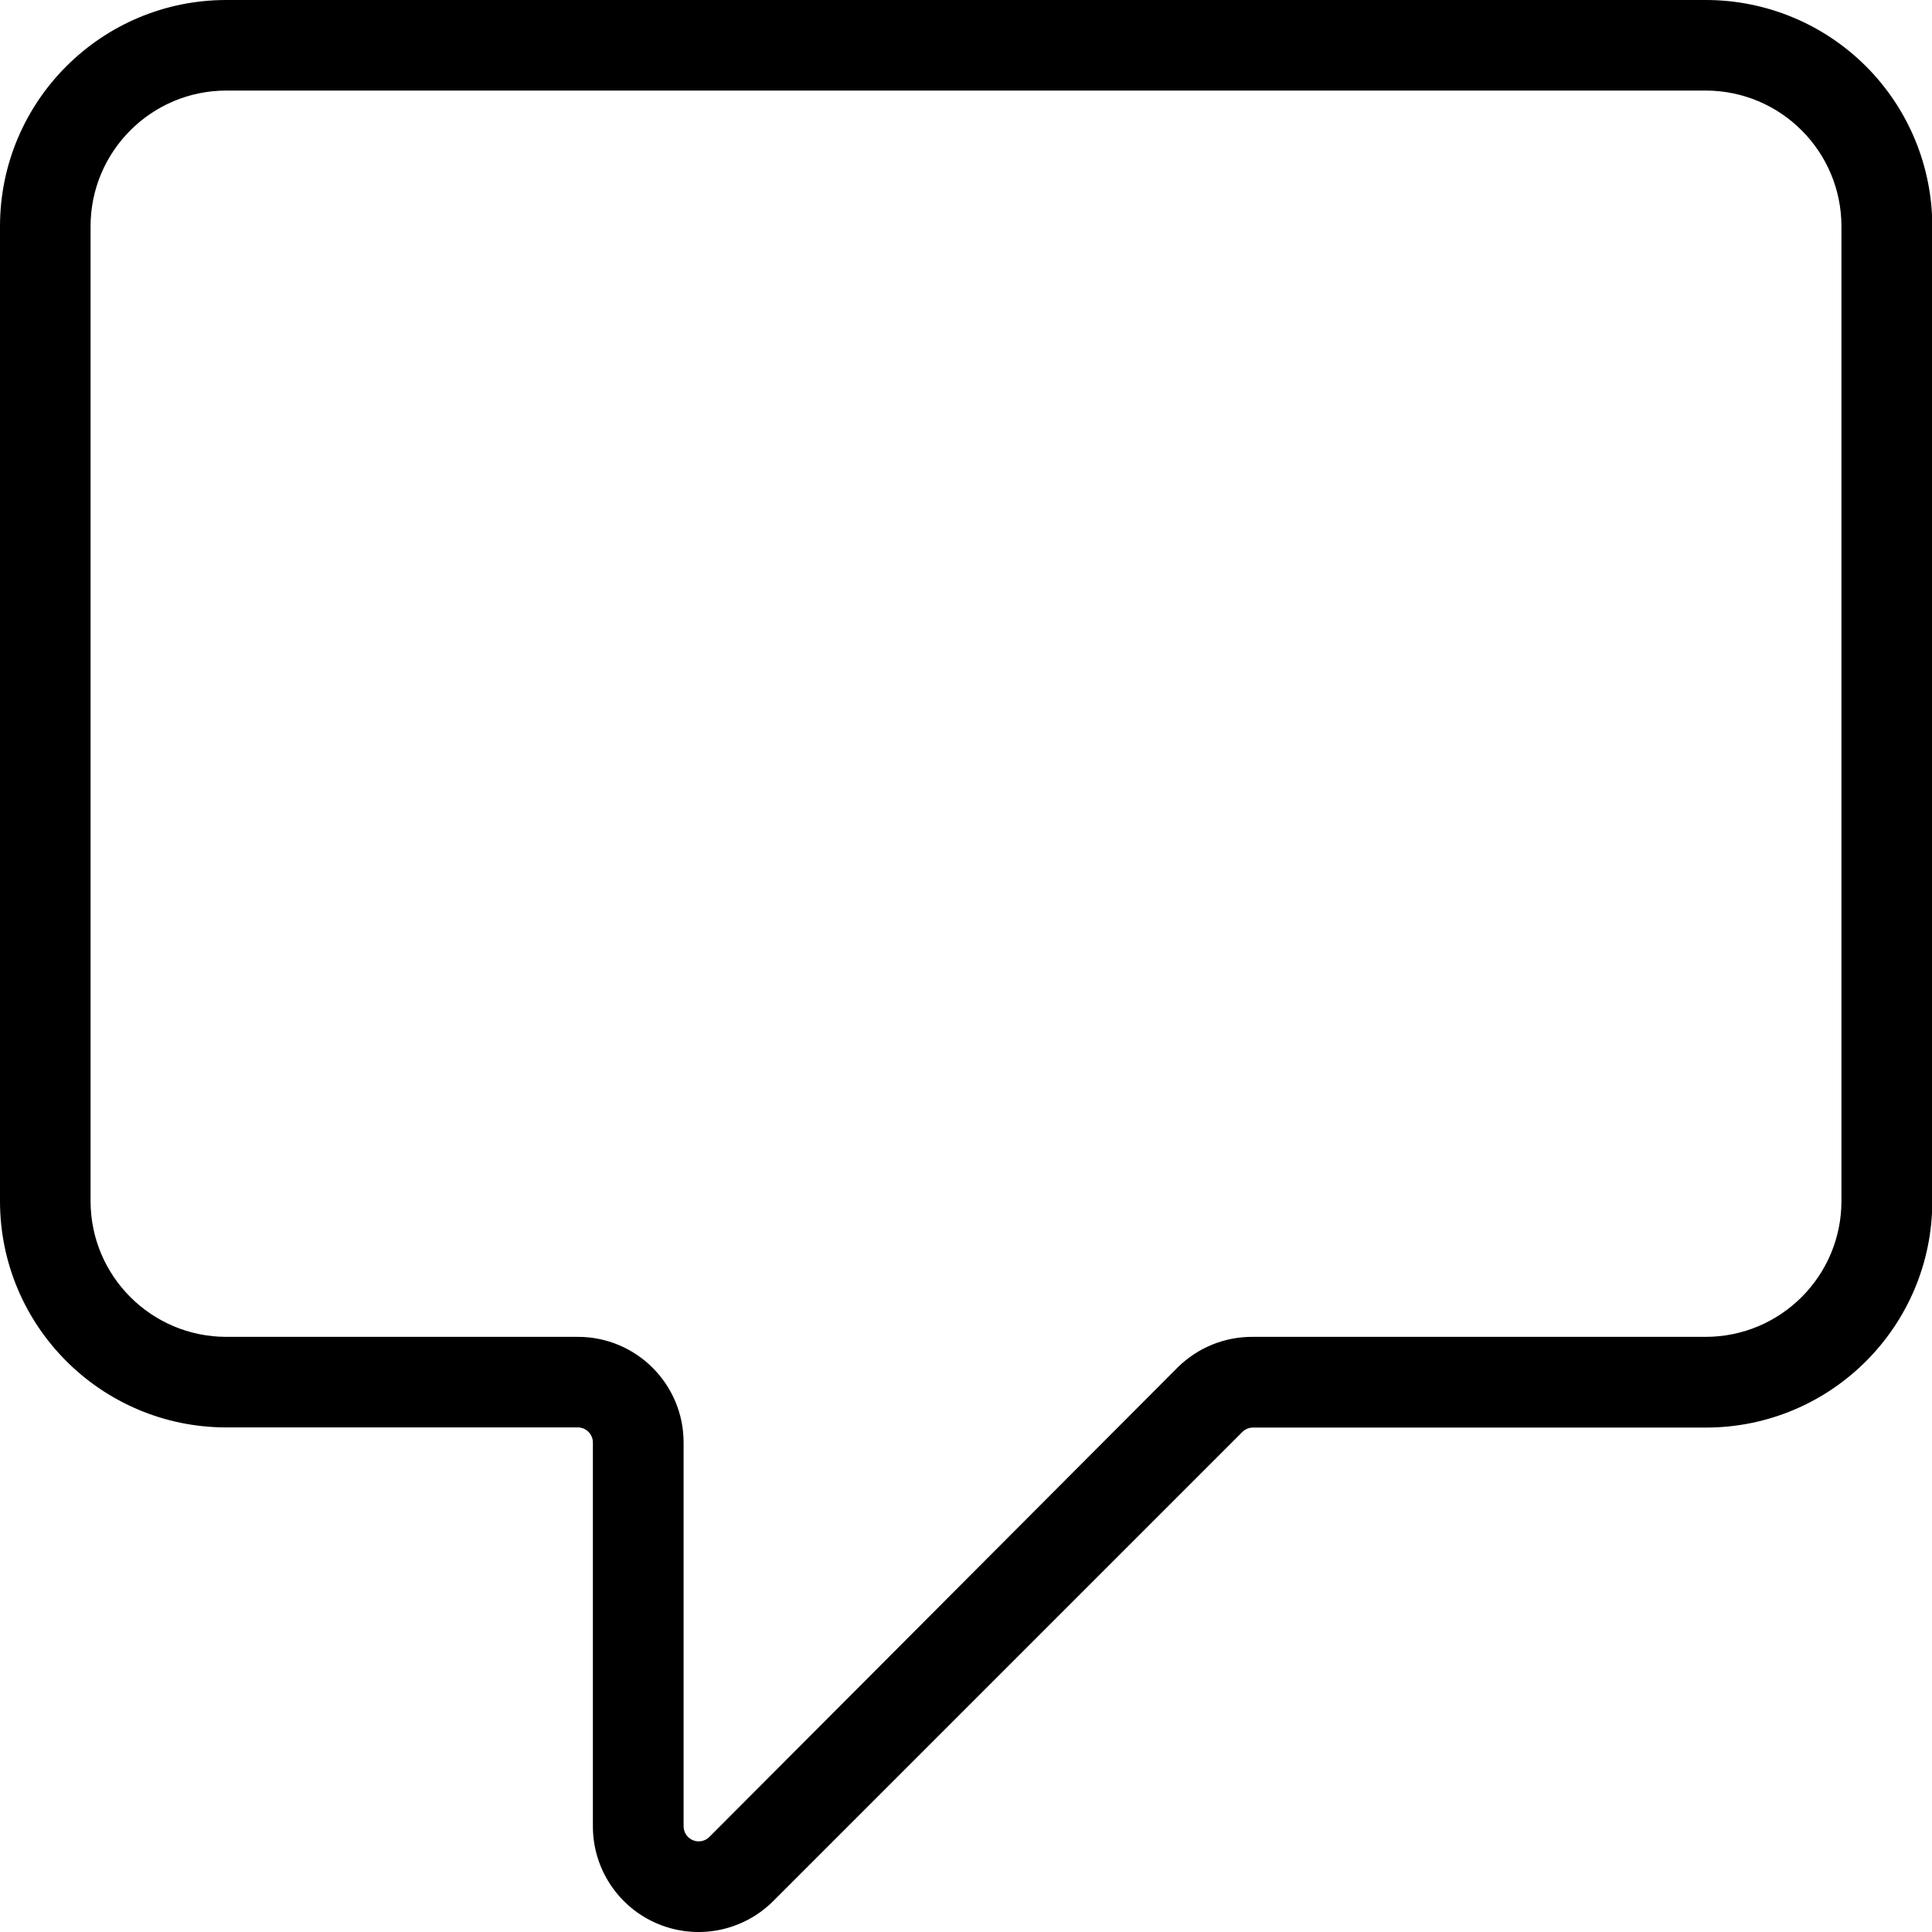
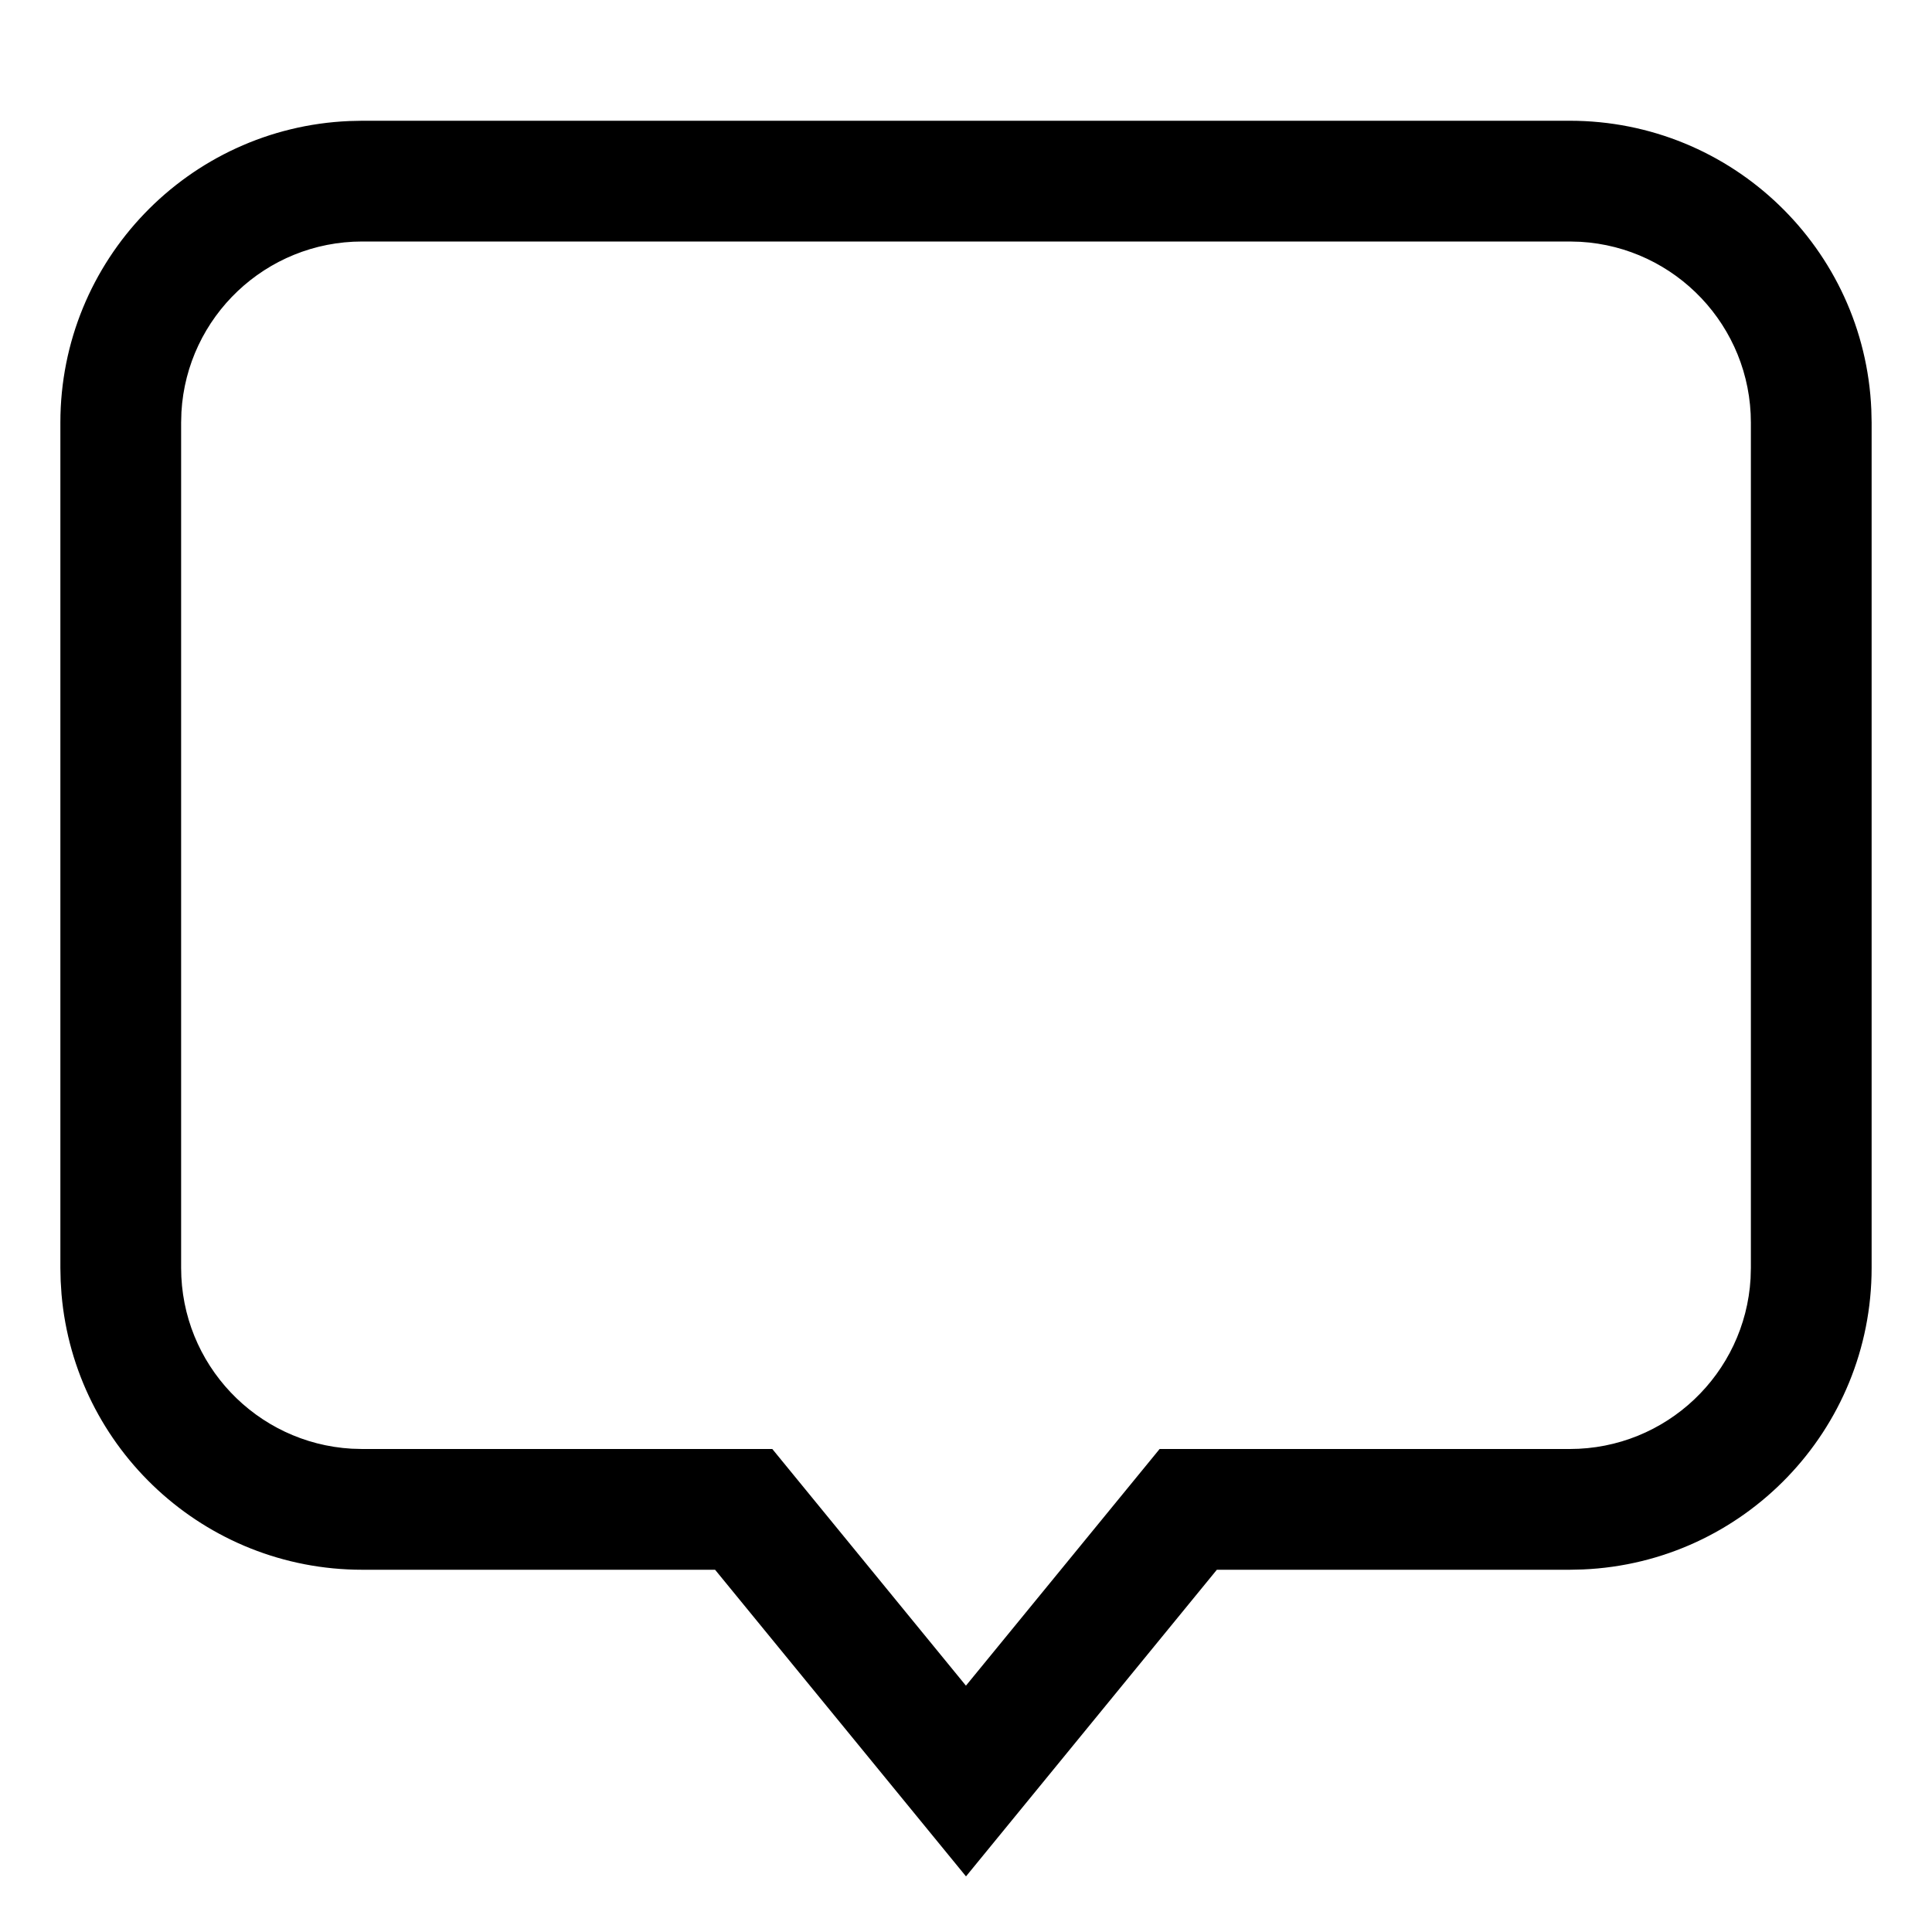
- <svg xmlns="http://www.w3.org/2000/svg" data-name="Livello 1" id="Livello_1" viewBox="0 0 128 128">
-   <path d="M113,0H15A15,15,0,0,0,0,15V79.57a15,15,0,0,0,15,15H38.28a1,1,0,0,1,1,1V121a7,7,0,0,0,11.95,4.95L82.31,94.87a1,1,0,0,1,.71-.29h30a15,15,0,0,0,15-15V15A15,15,0,0,0,113,0Zm9,79.57a9,9,0,0,1-9,9H83a7,7,0,0,0-4.95,2L47,121.7a1,1,0,0,1-1.71-.71V95.57a7,7,0,0,0-7-7H15a9,9,0,0,1-9-9V15a9,9,0,0,1,9-9h98a9,9,0,0,1,9,9Z" />
+ <svg xmlns="http://www.w3.org/2000/svg" viewBox="0 0 32 32" aria-hidden="true" role="presentation" focusable="false" style="display: block; height: 24px; width: 24px; fill: currentcolor;">
+   <path d="m26 2c2.689 0 4.882 2.122 4.995 4.783l.005.217v14c0 2.689-2.122 4.882-4.783 4.995l-.217.005h-5.845l-4.155 5.079-4.156-5.079h-5.844c-2.614 0-4.76-2.006-4.981-4.563l-.014-.22-.005-.217v-14c0-2.689 2.122-4.882 4.783-4.995l.217-.005zm0 2h-20c-1.598 0-2.904 1.249-2.995 2.824l-.005.176v14c0 1.598 1.249 2.904 2.824 2.995l.176.005h6.792l3.207 3.92 3.208-3.92h6.793c1.598 0 2.904-1.249 2.995-2.824l.005-.176v-14c0-1.598-1.249-2.904-2.824-2.995z" />
</svg>
